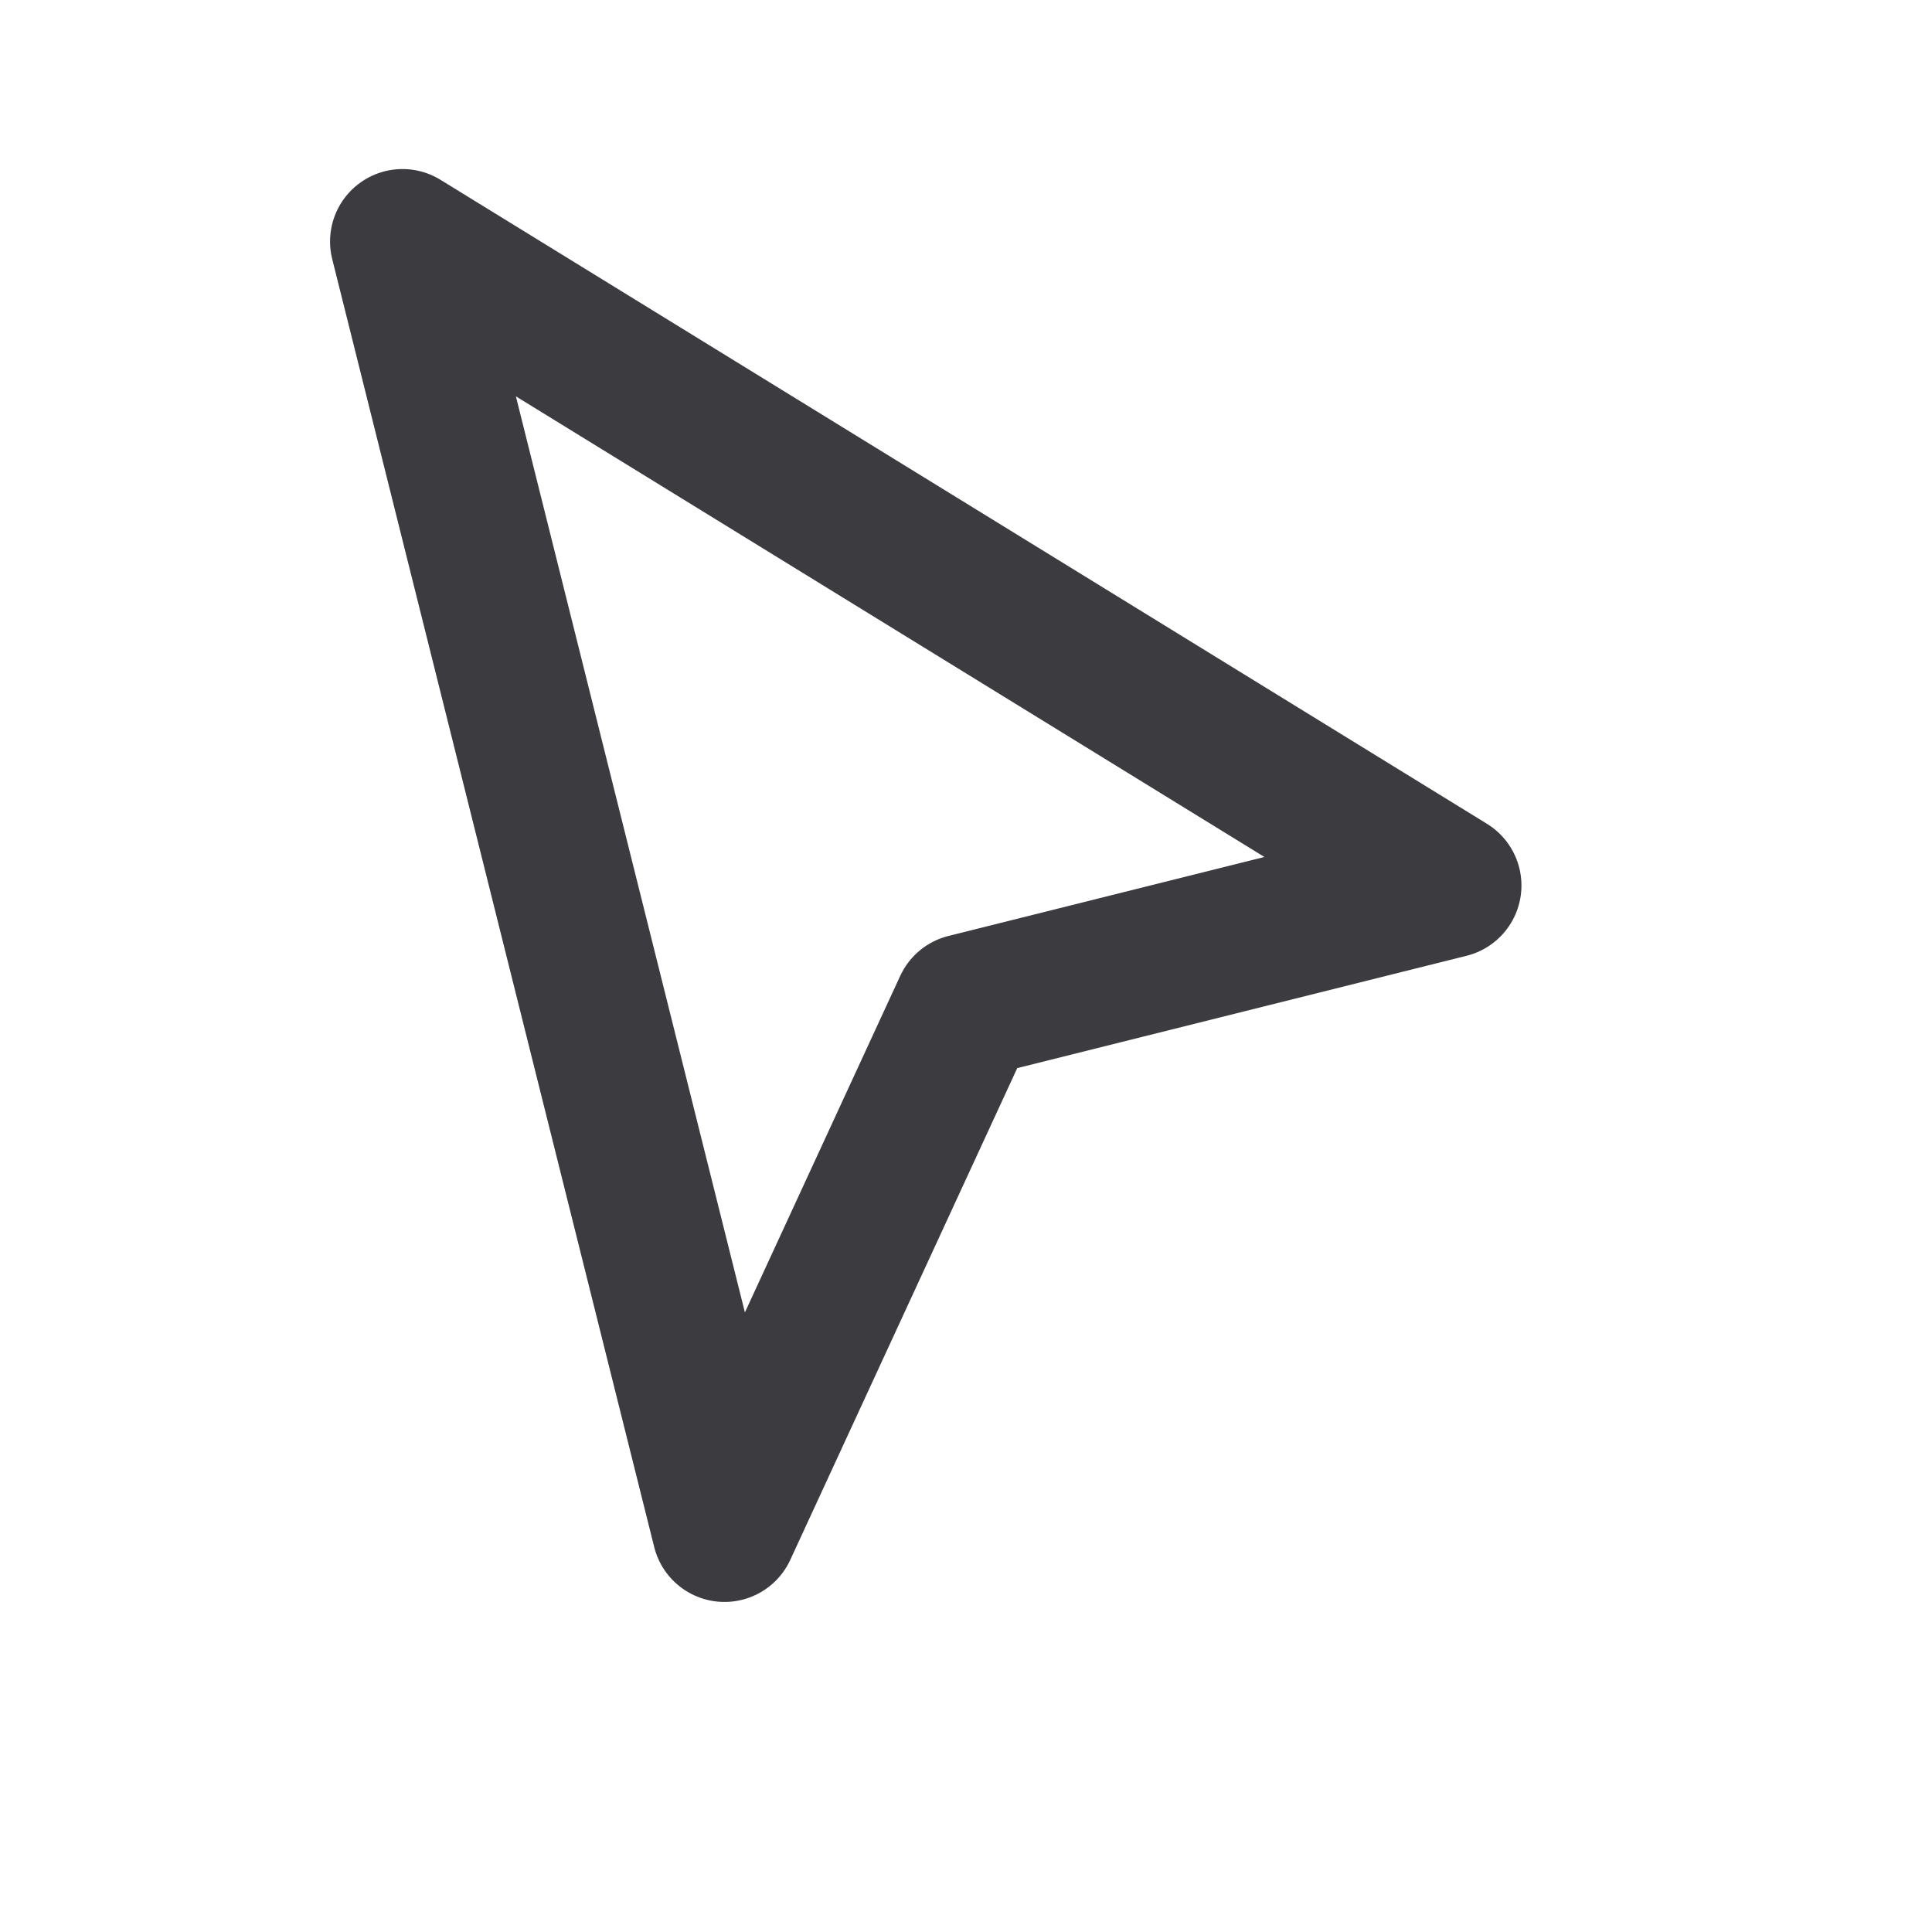
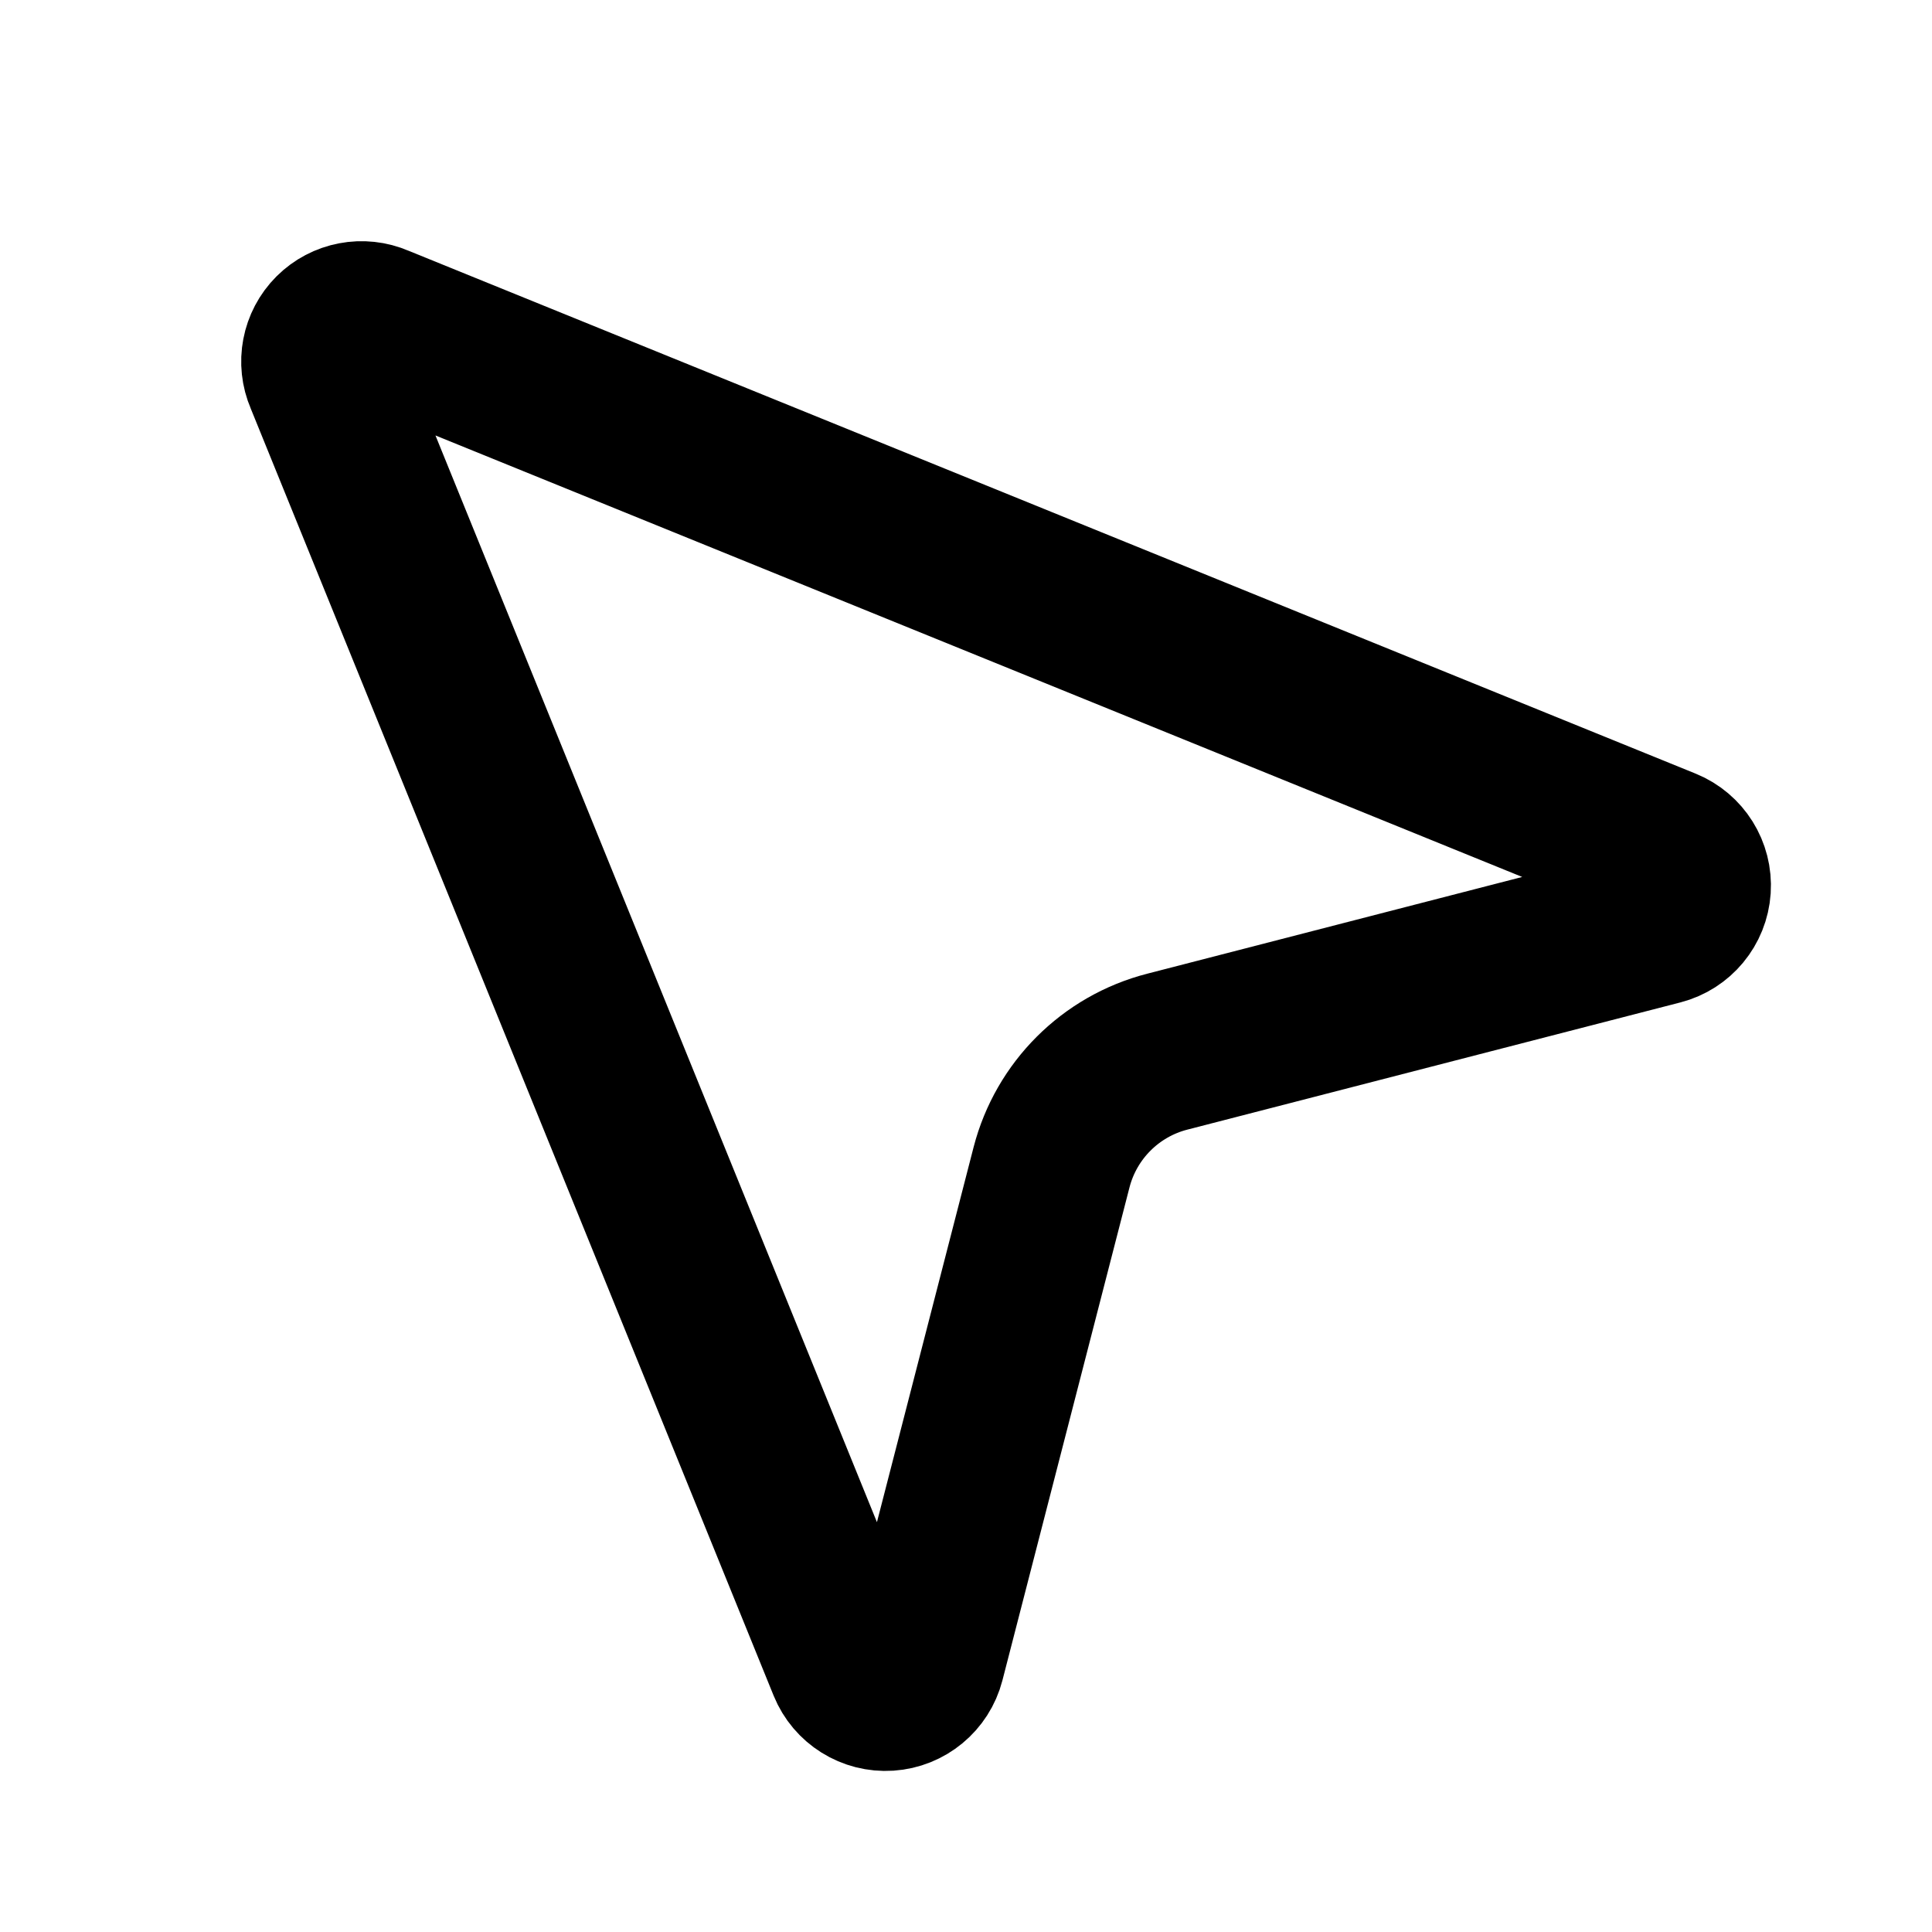
- <svg xmlns="http://www.w3.org/2000/svg" viewBox="0 0 24 24" fill="none" stroke="#3c3c40" stroke-width="1.8" stroke-linecap="round" stroke-linejoin="round">
-   <path d="M5 3l13 8-6 1.5L9 19z" />
+ <svg xmlns="http://www.w3.org/2000/svg" class="lucide lucide-mouse-pointer-2" width="24" height="24" viewBox="0 0 24 24" fill="none" stroke="currentColor" stroke-width="2" stroke-linecap="round" stroke-linejoin="round">
+   <path d="M4.037 4.688a.495.495 0 0 1 .651-.651l16 6.5a.5.5 0 0 1-.063.947l-6.124 1.58a2 2 0 0 0-1.438 1.435l-1.579 6.126a.5.5 0 0 1-.947.063z" />
</svg>
